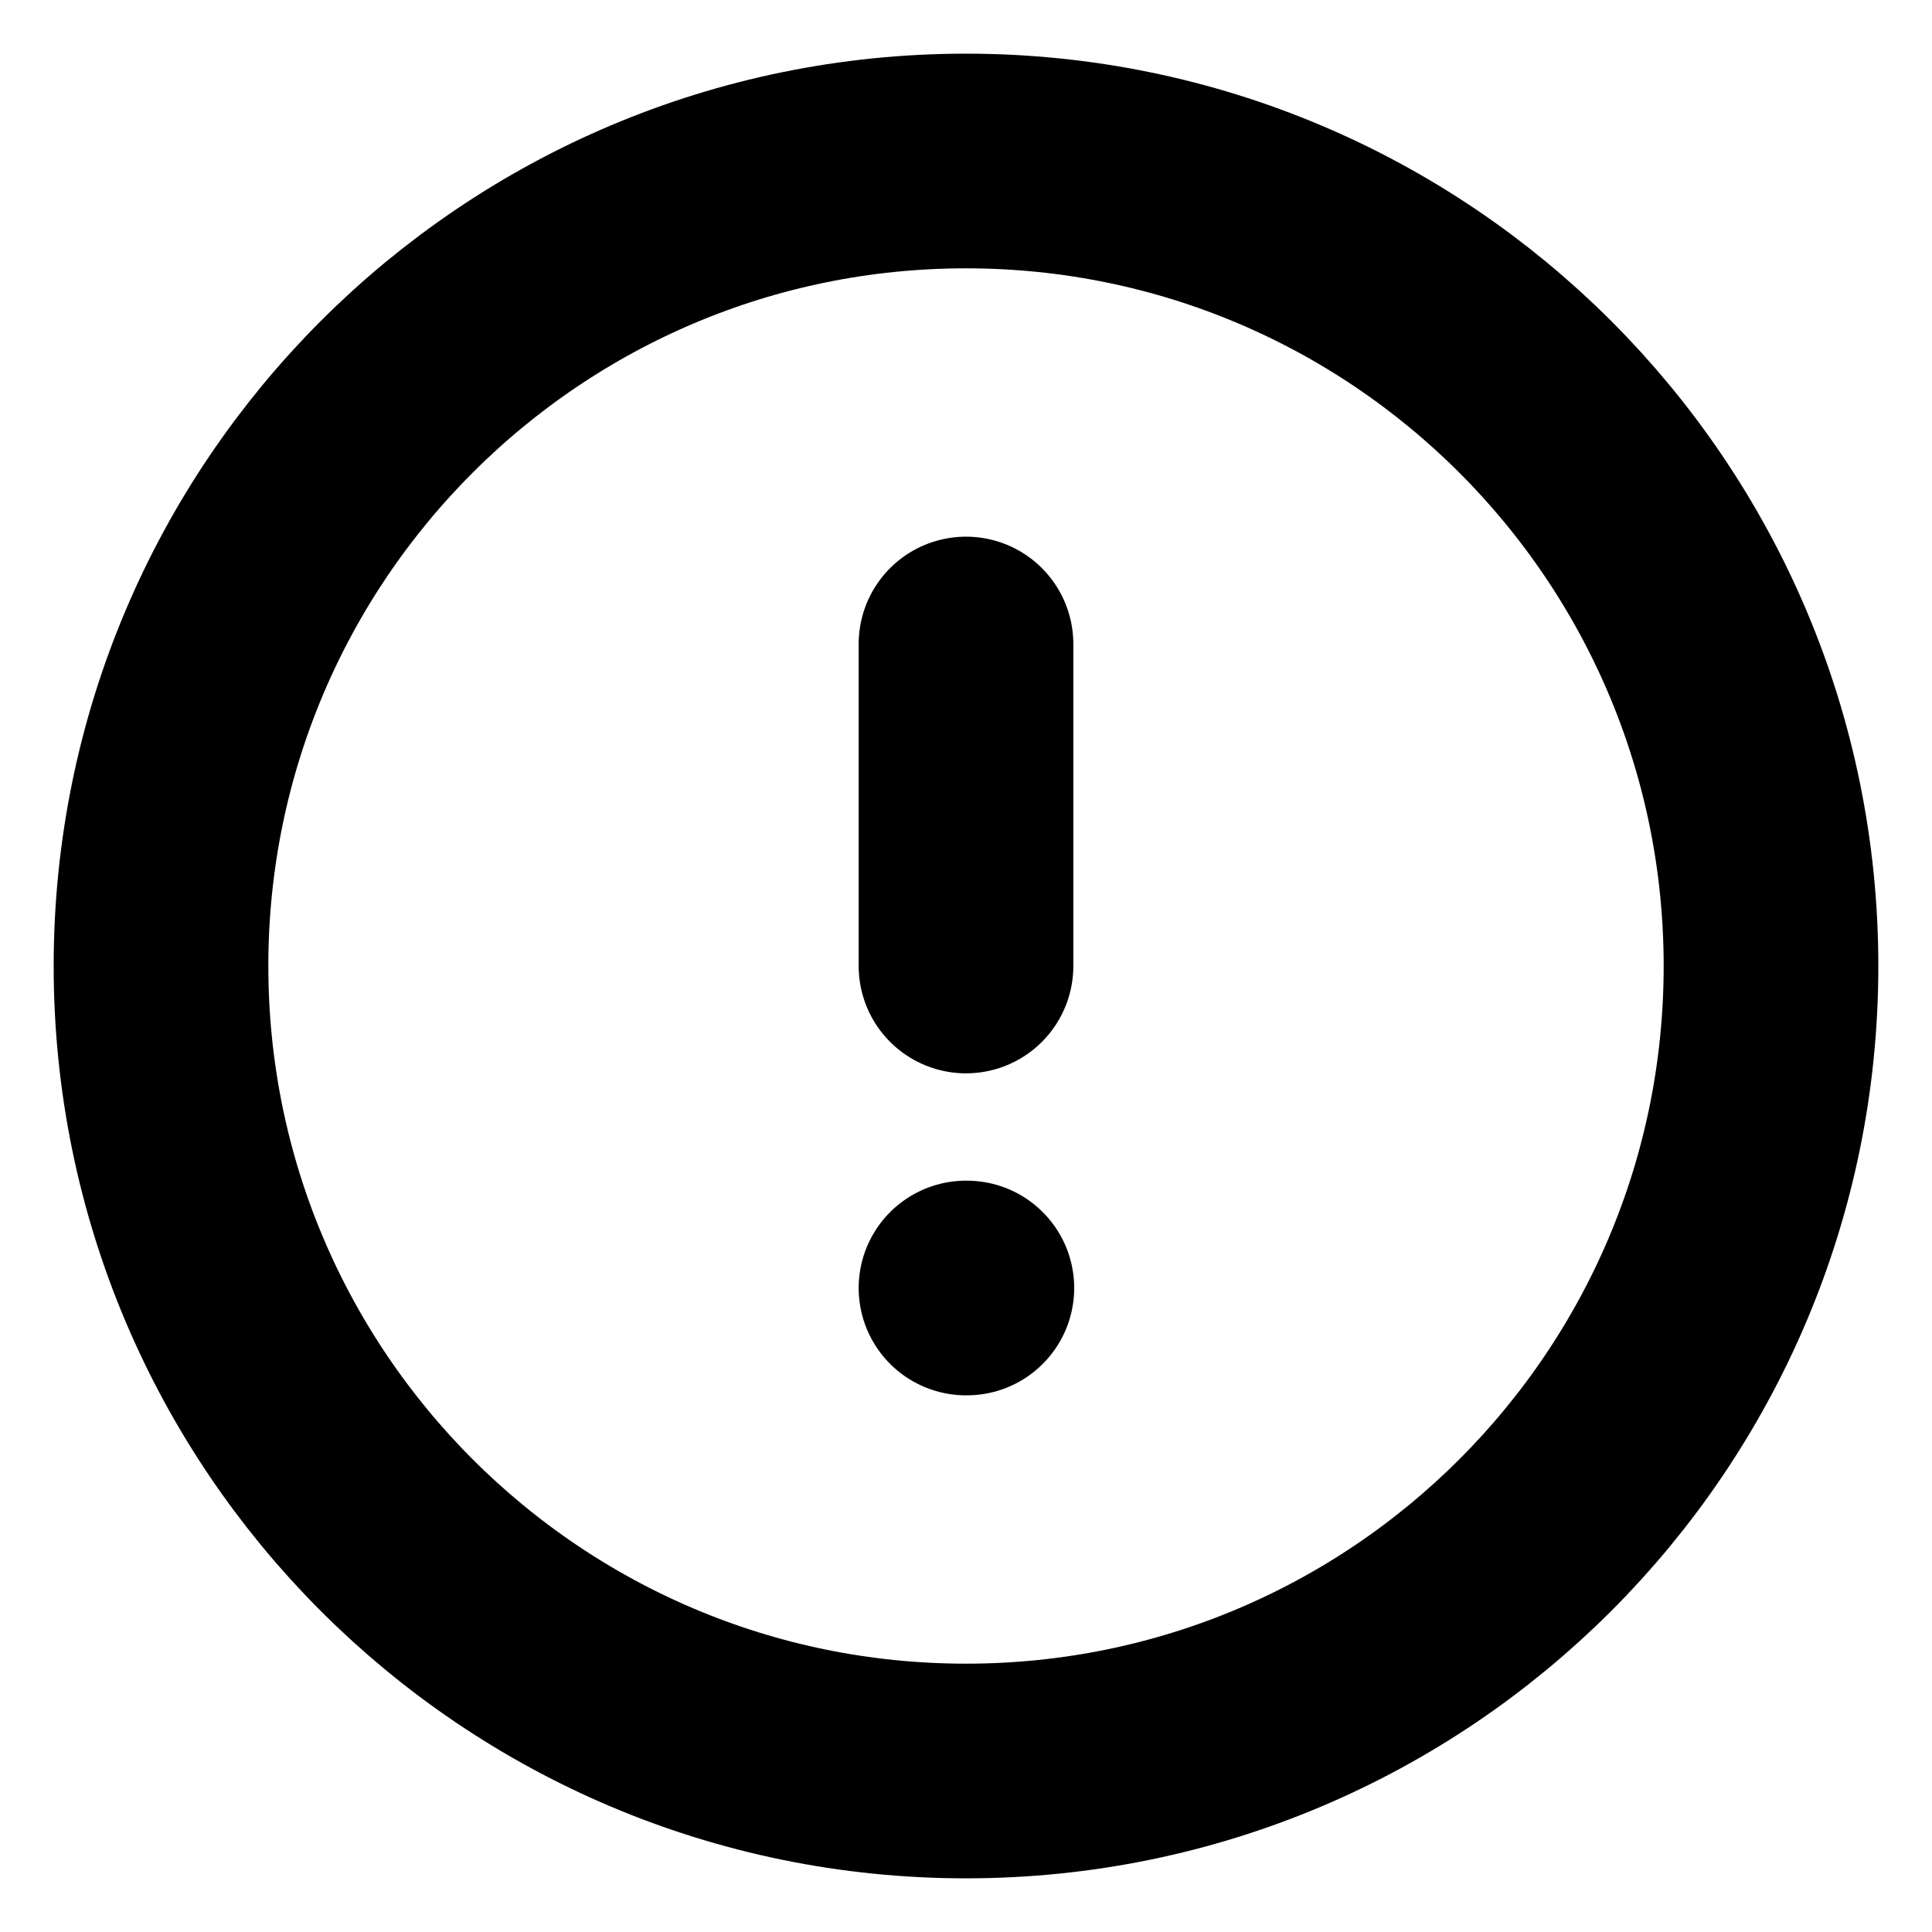
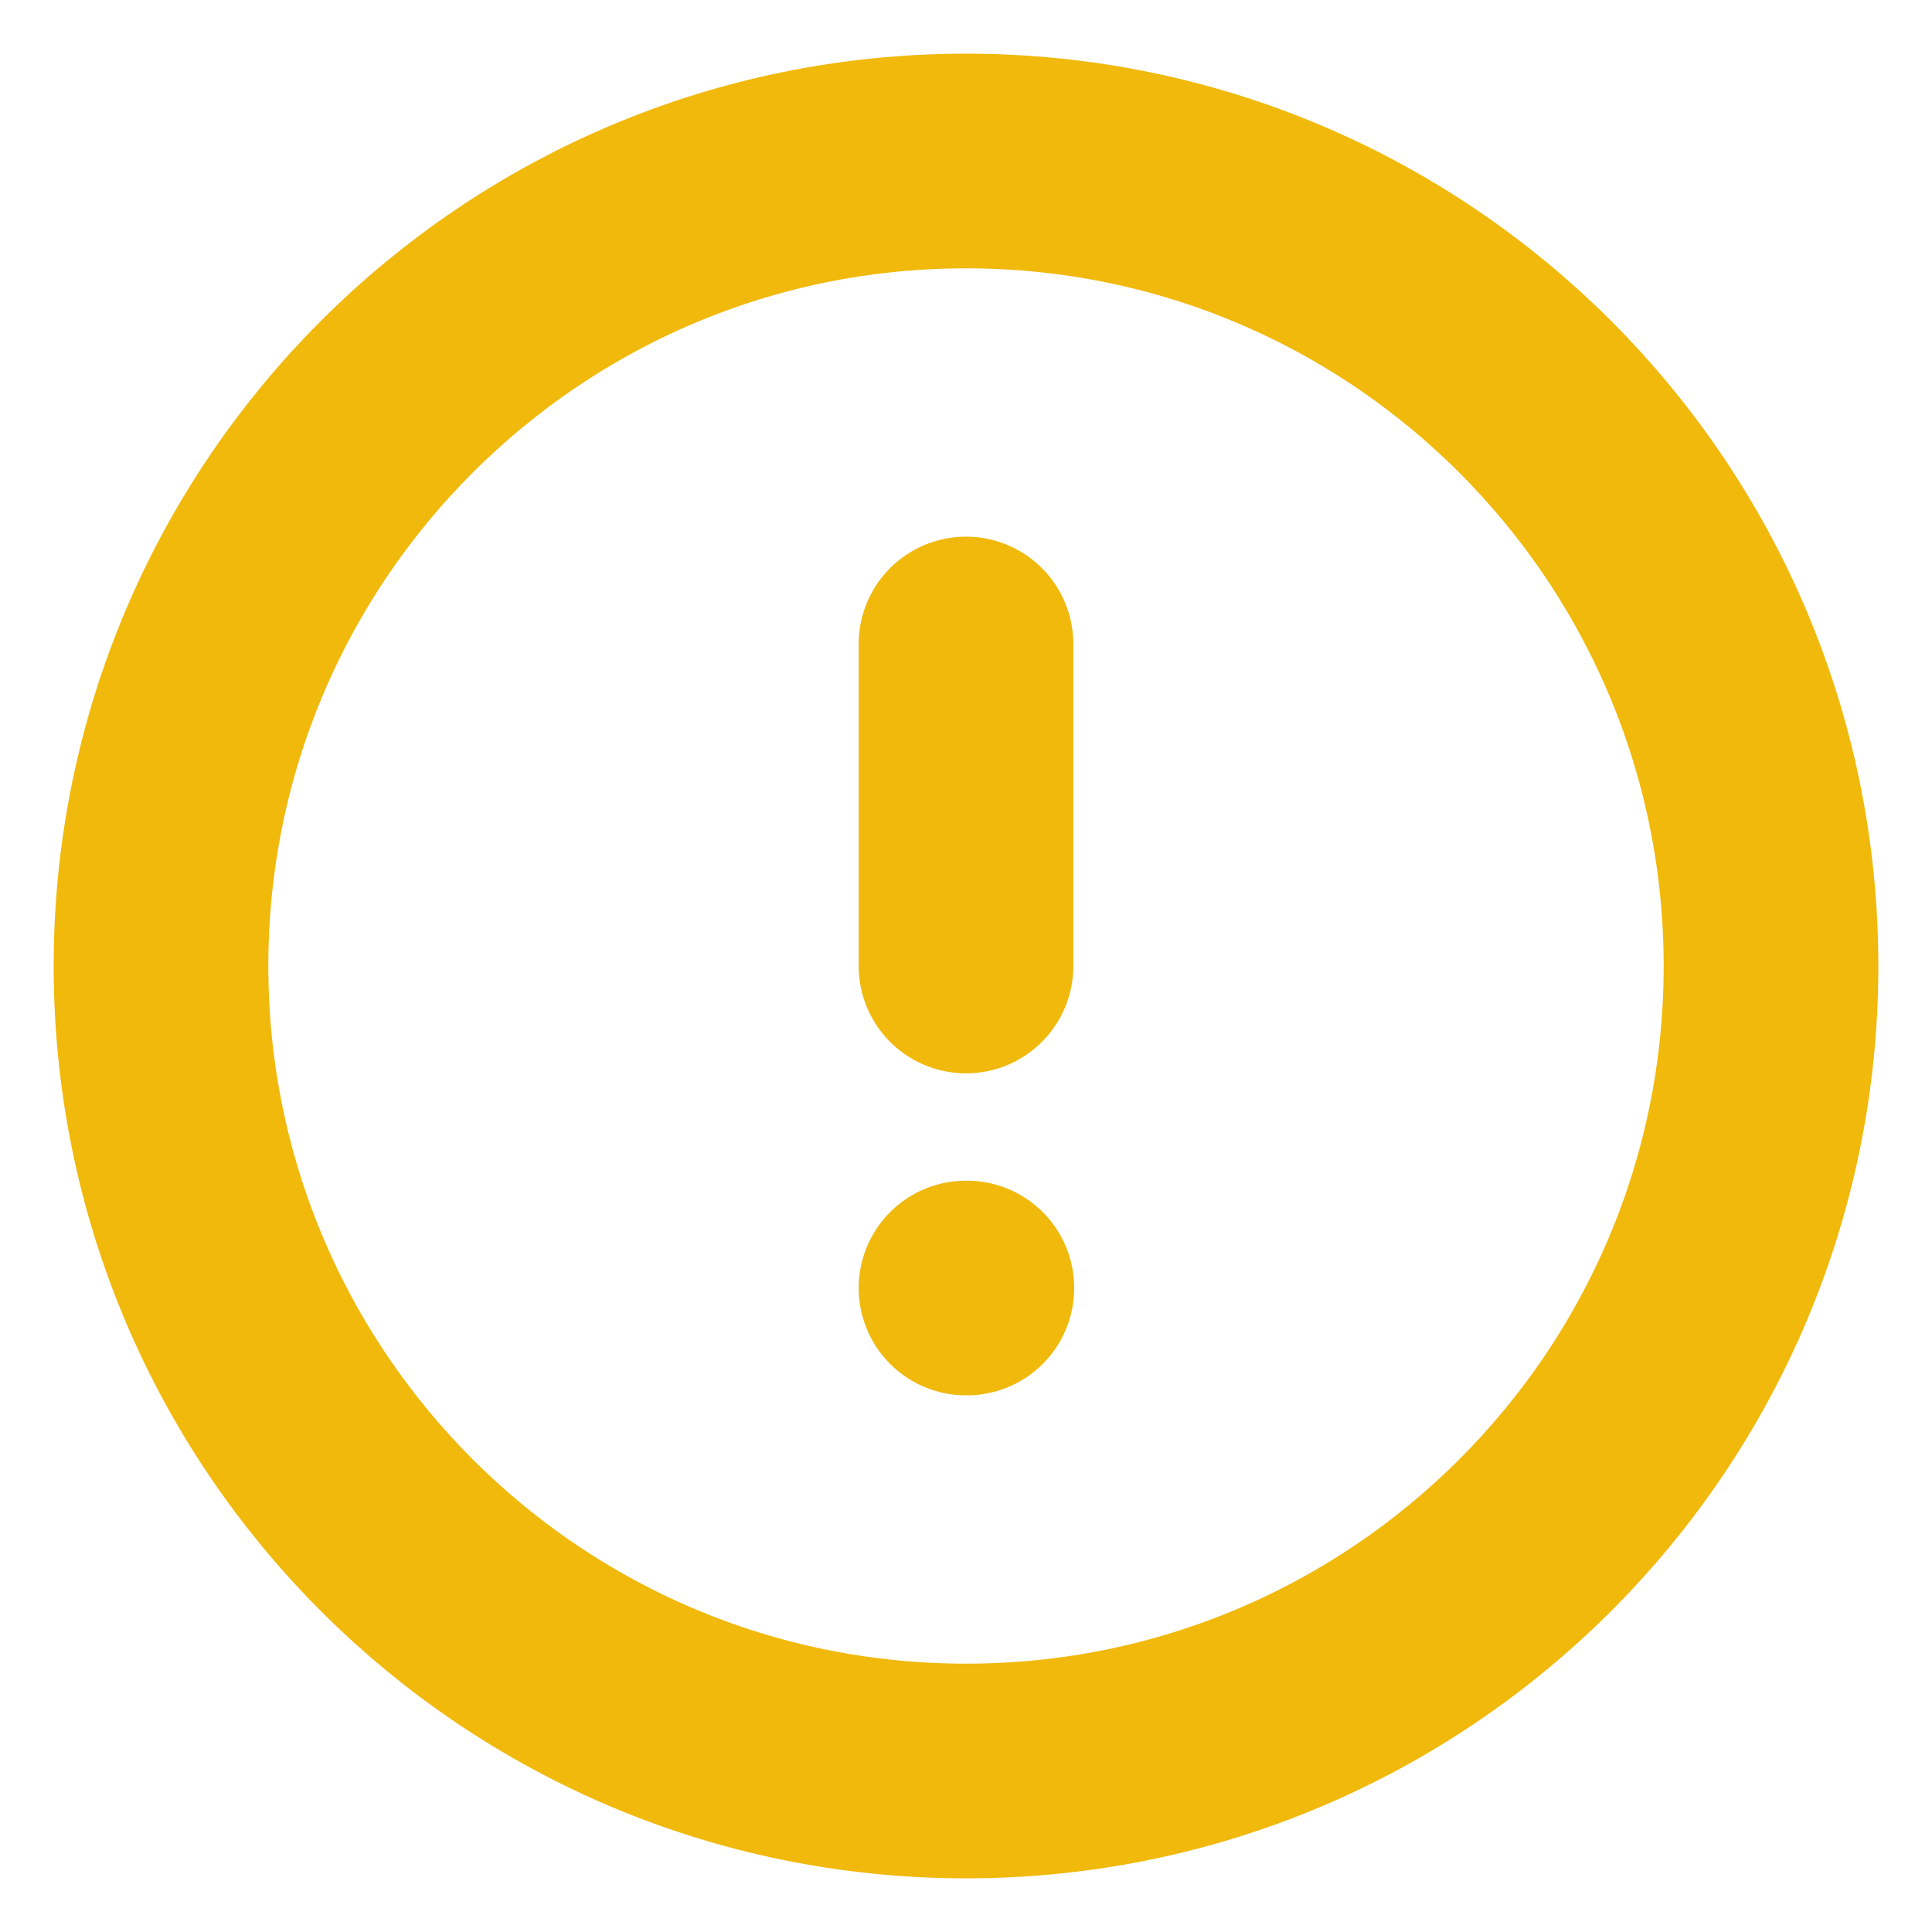
<svg xmlns="http://www.w3.org/2000/svg" width="18" height="18" viewBox="0 0 18 18" fill="none">
-   <path d="M9 16.5C13.142 16.5 16.5 13.142 16.5 9C16.5 4.858 13.142 1.5 9 1.5C4.858 1.5 1.5 4.858 1.5 9C1.5 13.142 4.858 16.5 9 16.5Z" stroke="currentColor" stroke-width="2" stroke-linecap="round" stroke-linejoin="round" />
-   <path d="M9 6V9" stroke="currentColor" stroke-width="2" stroke-linecap="round" stroke-linejoin="round" />
-   <path d="M9 12H9.008" stroke="currentColor" stroke-width="2" stroke-linecap="round" stroke-linejoin="round" />
+   <path d="M9 16.5C13.142 16.5 16.5 13.142 16.5 9C16.5 4.858 13.142 1.5 9 1.5C4.858 1.5 1.5 4.858 1.5 9C1.5 13.142 4.858 16.5 9 16.5Z" stroke="#F0B90B" stroke-width="2" stroke-linecap="round" stroke-linejoin="round" />
+   <path d="M9 6V9" stroke="#F0B90B" stroke-width="2" stroke-linecap="round" stroke-linejoin="round" />
+   <path d="M9 12H9.008" stroke="#F0B90B" stroke-width="2" stroke-linecap="round" stroke-linejoin="round" />
</svg>
